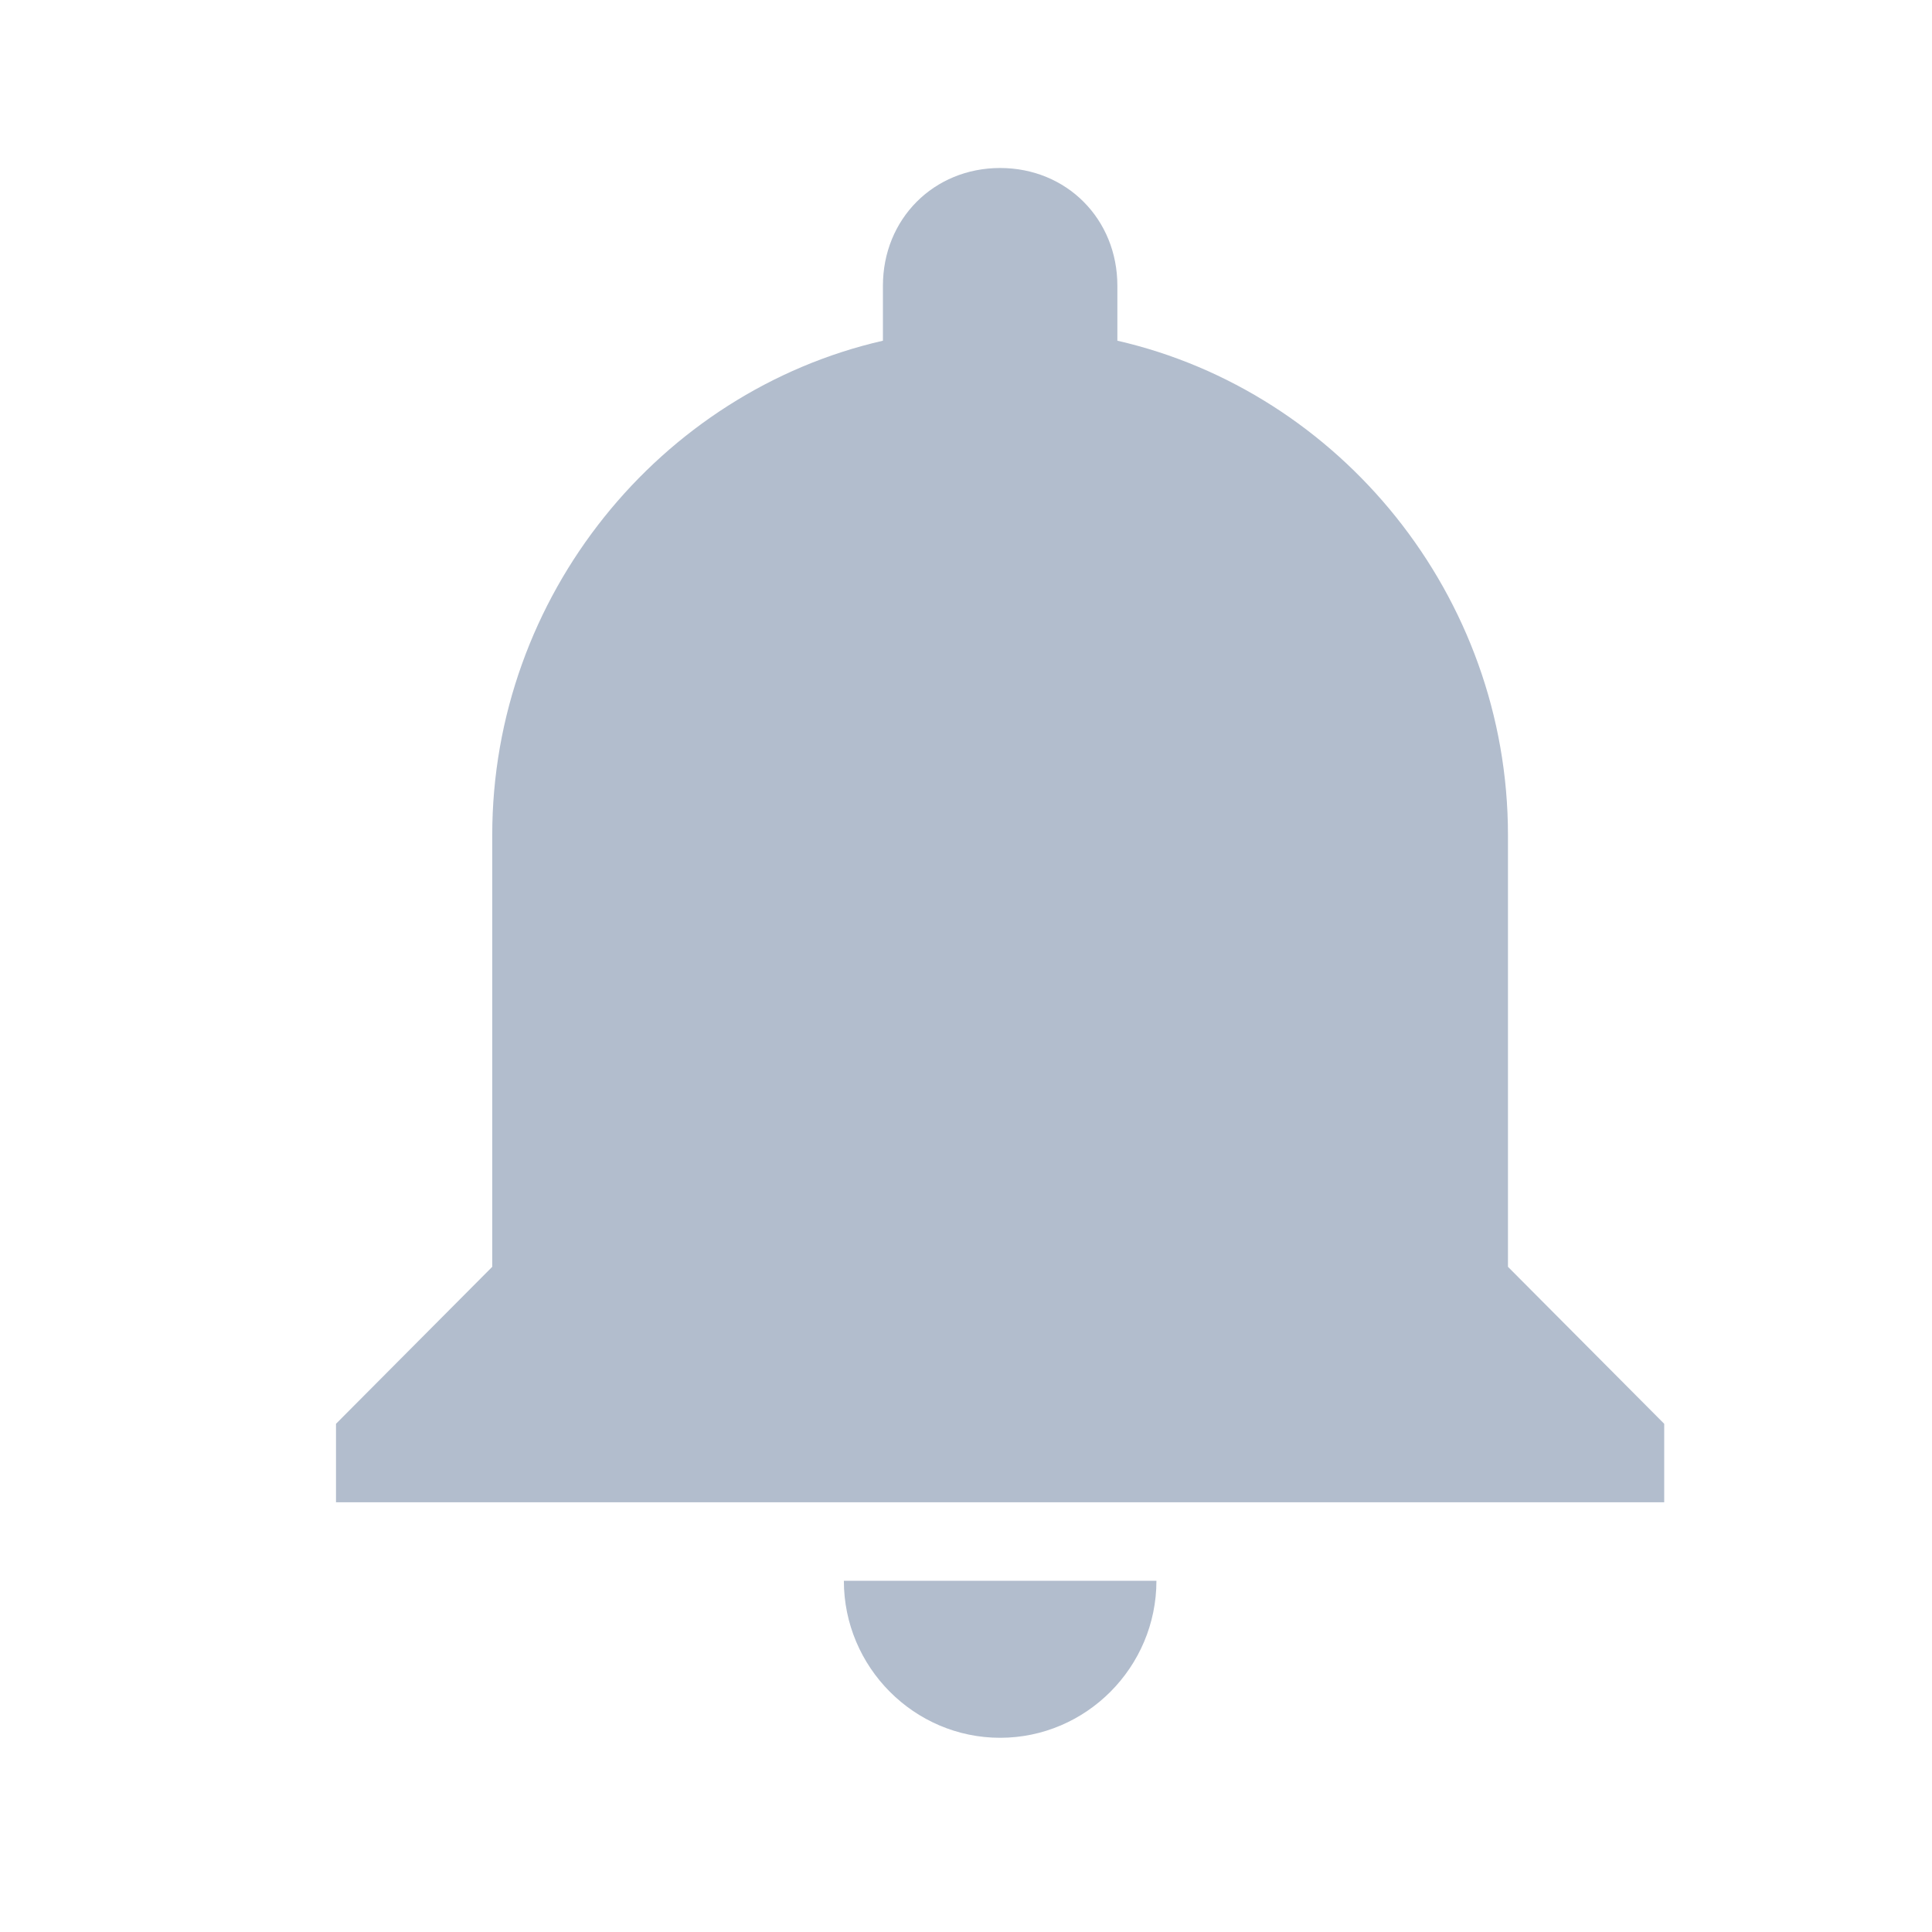
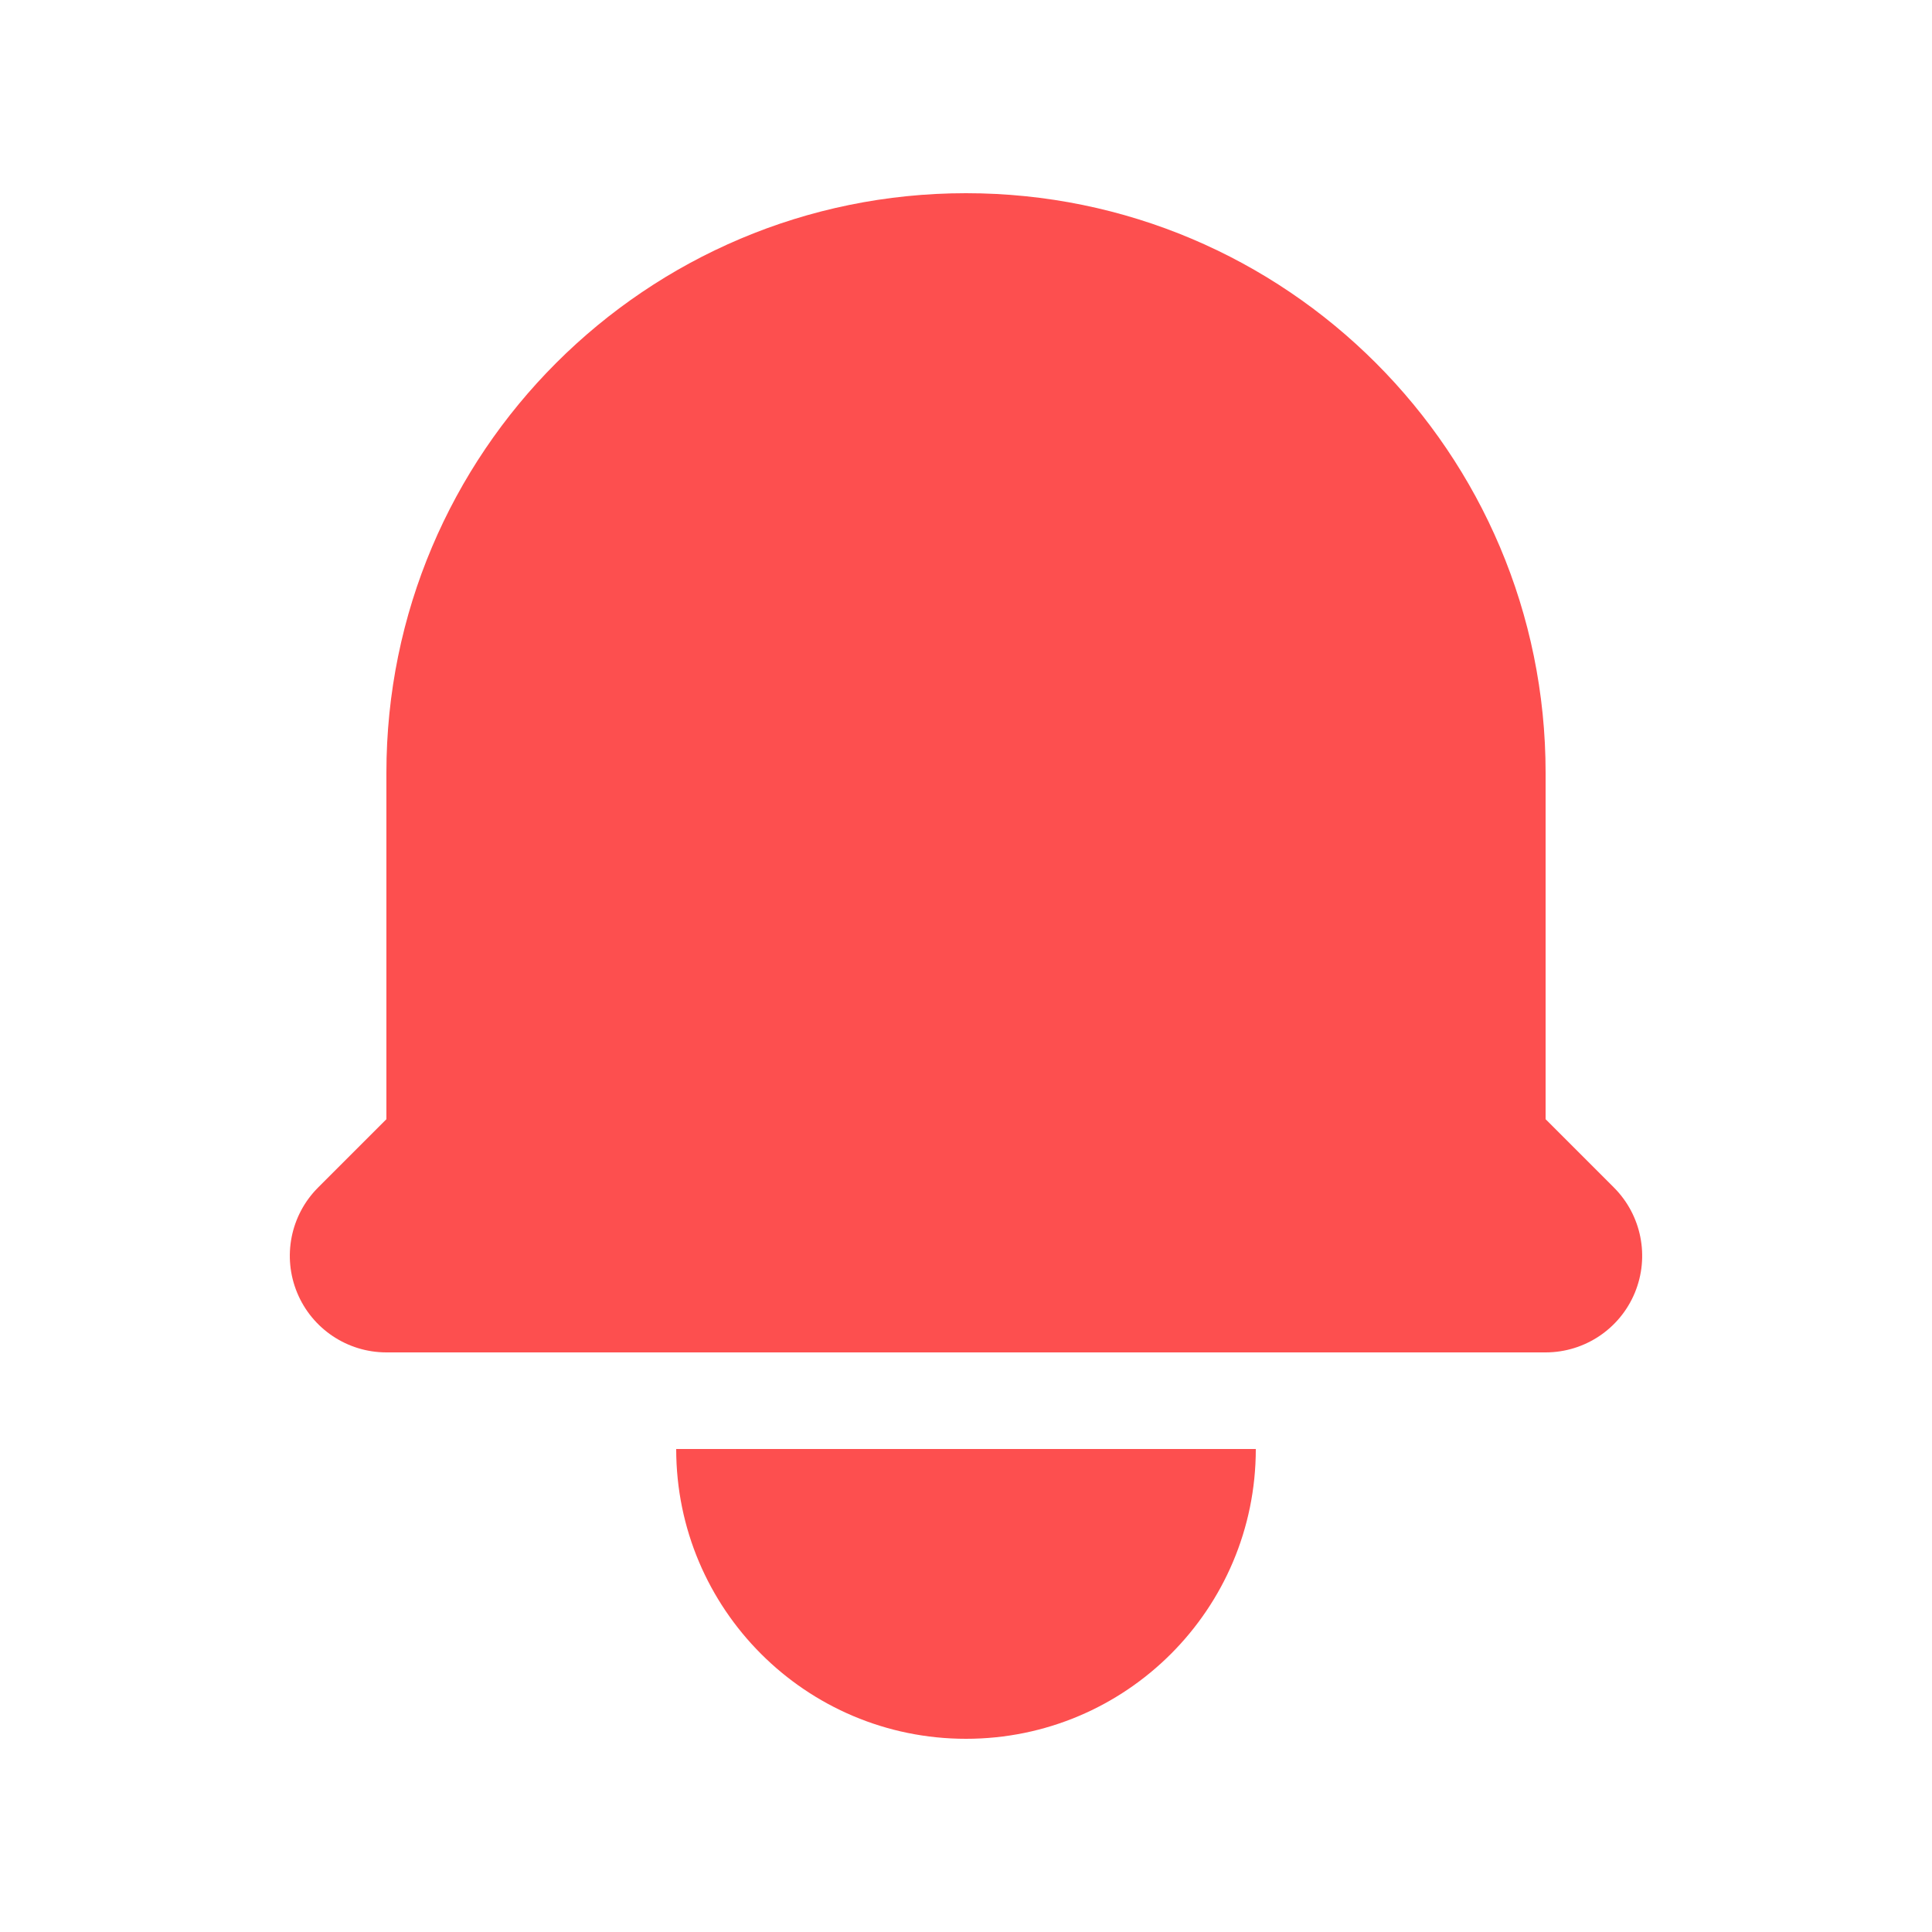
- <svg xmlns="http://www.w3.org/2000/svg" width="23" height="23" viewBox="0 0 23 23" fill="none">
-   <path d="M11.906 20.688C12.93 20.688 13.767 19.847 13.767 18.819H10.046C10.046 19.847 10.883 20.688 11.906 20.688ZM17.952 15.081V9.942C17.952 7.092 15.953 4.663 13.302 4.056V3.402C13.302 2.607 12.697 2 11.906 2C11.116 2 10.511 2.607 10.511 3.402V4.056C7.86 4.663 5.86 7.092 5.86 9.942V15.081L4 16.95V17.884H19.812V16.95L17.952 15.081Z" fill="#B2BDCD" />
+ <svg xmlns="http://www.w3.org/2000/svg" class="h-5 w-5" viewBox="0 0 20 20" fill="#fd4f4f">
+   <path d="M10 2a6 6 0 00-6 6v3.586l-.707.707A1 1 0 004 14h12a1 1 0 00.707-1.707L16 11.586V8a6 6 0 00-6-6zM10 18a3 3 0 01-3-3h6a3 3 0 01-3 3z" />
</svg>
